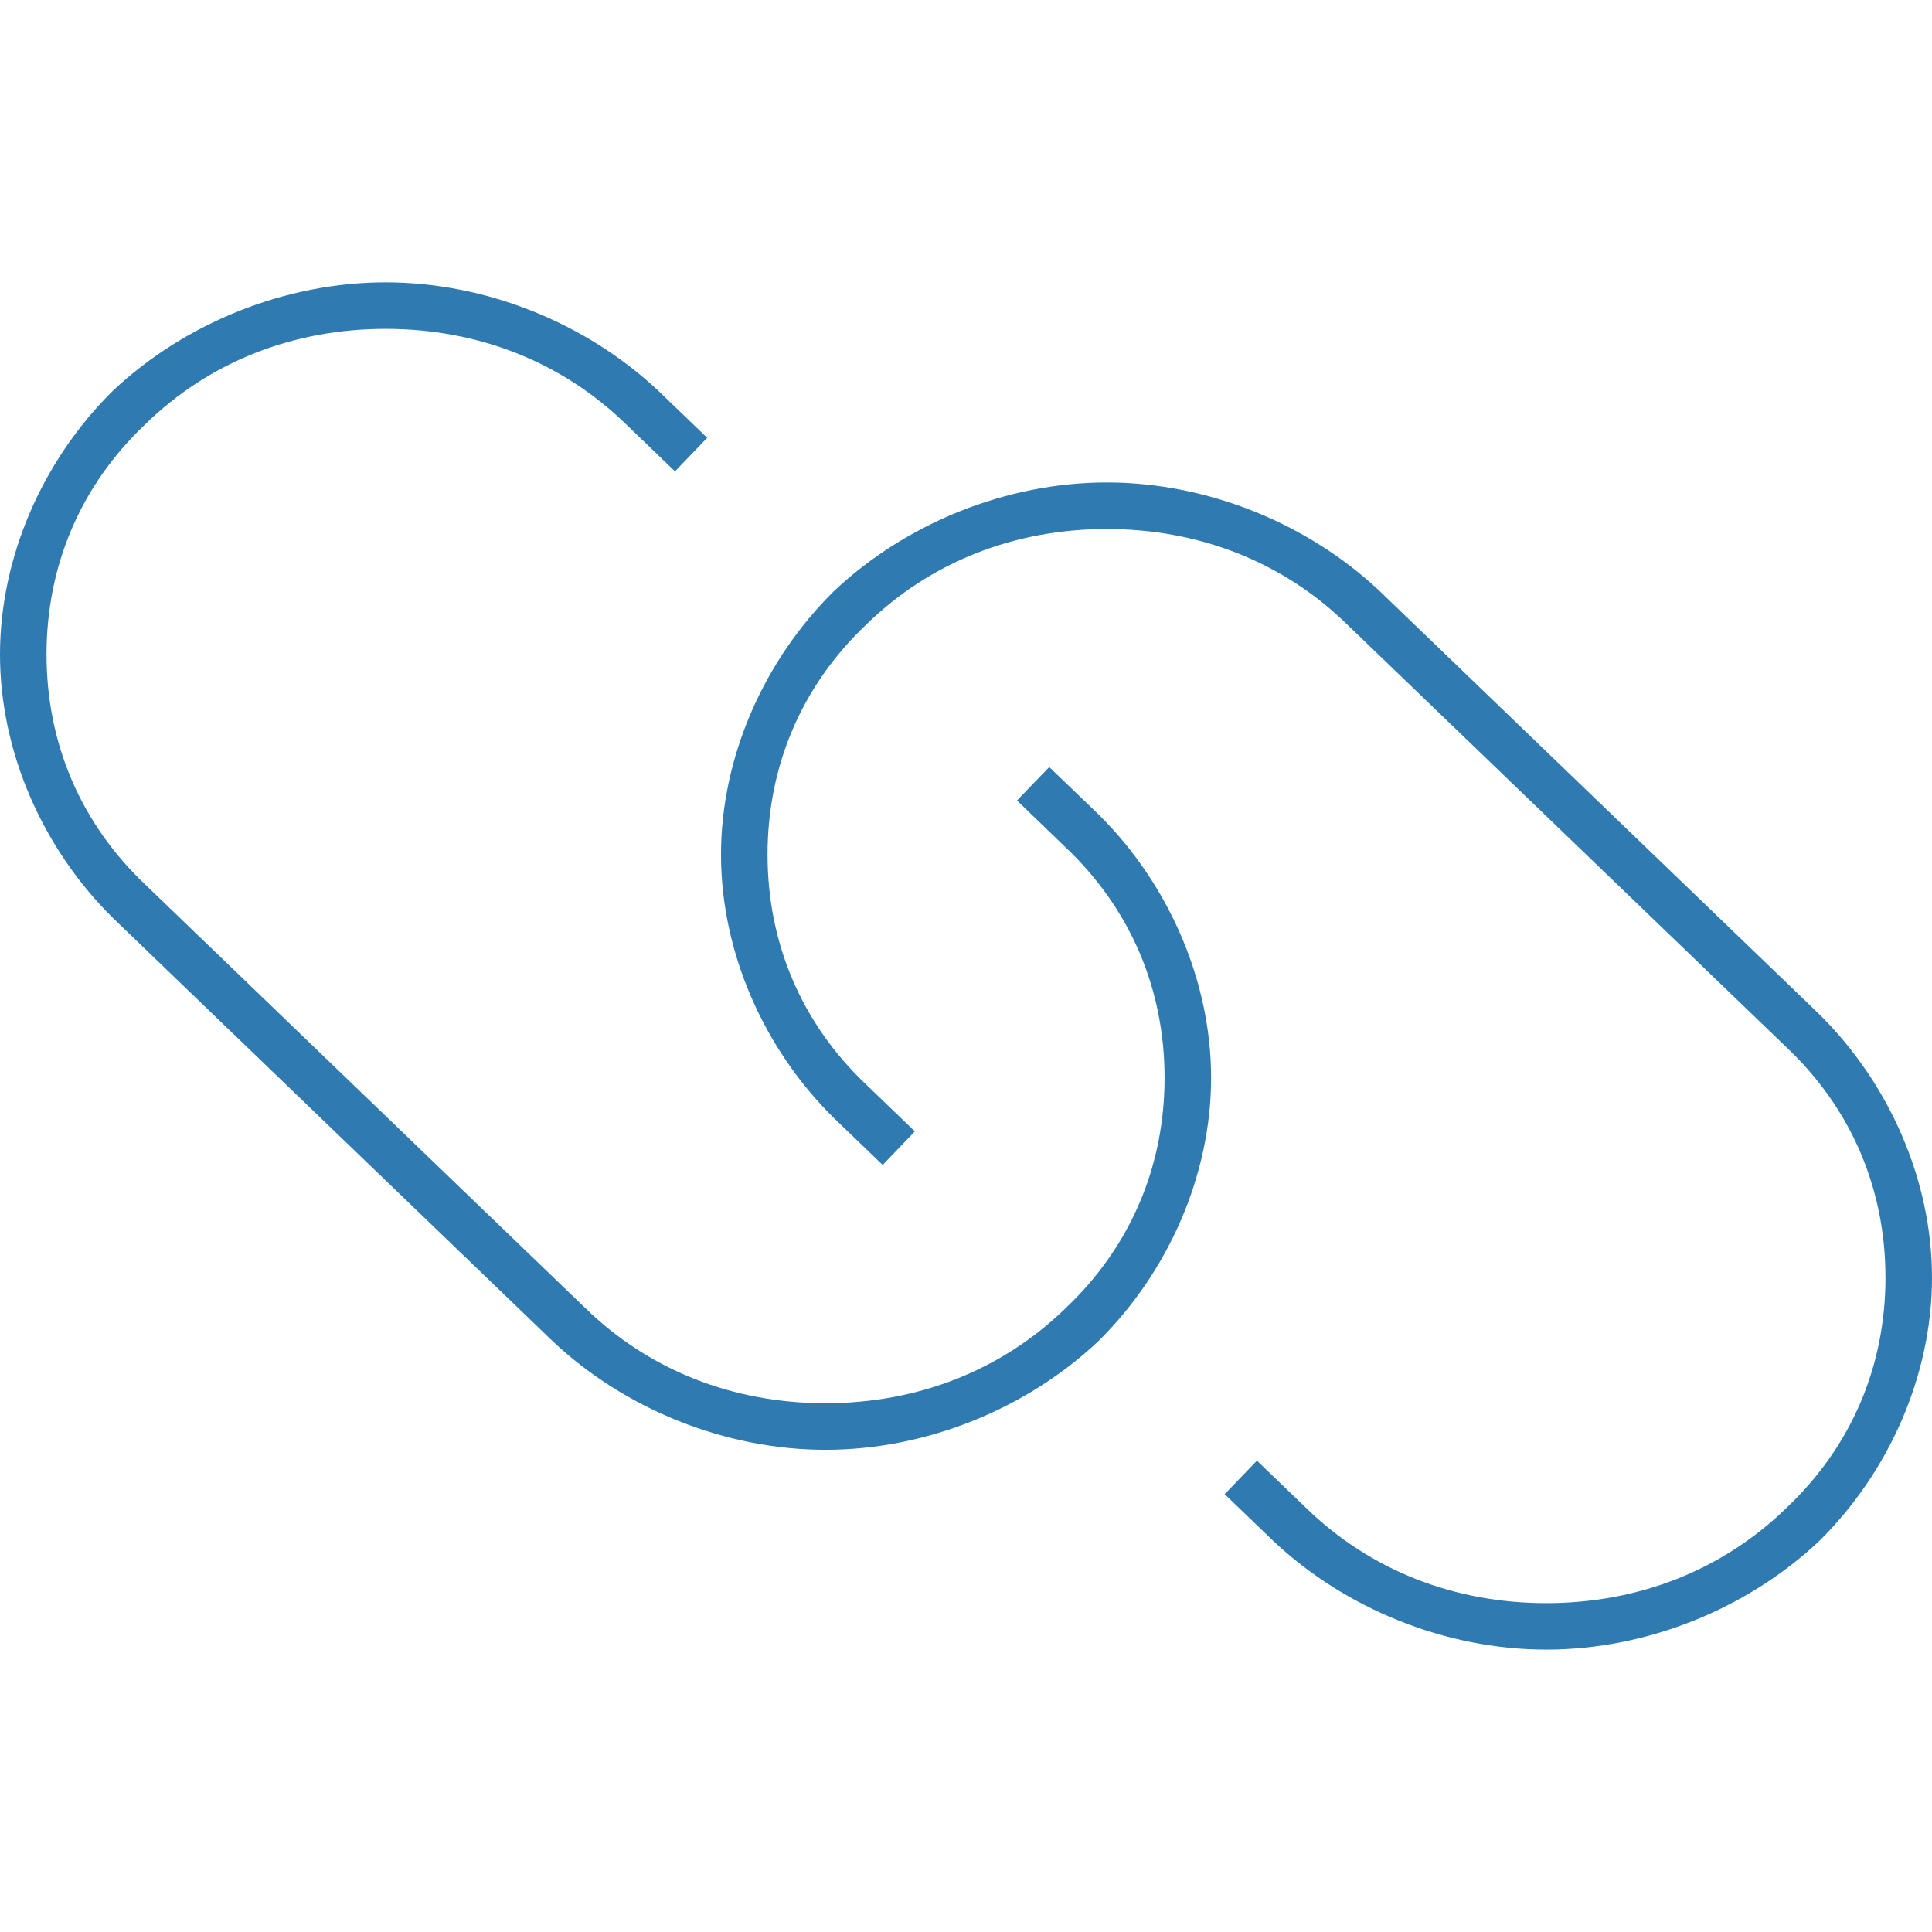
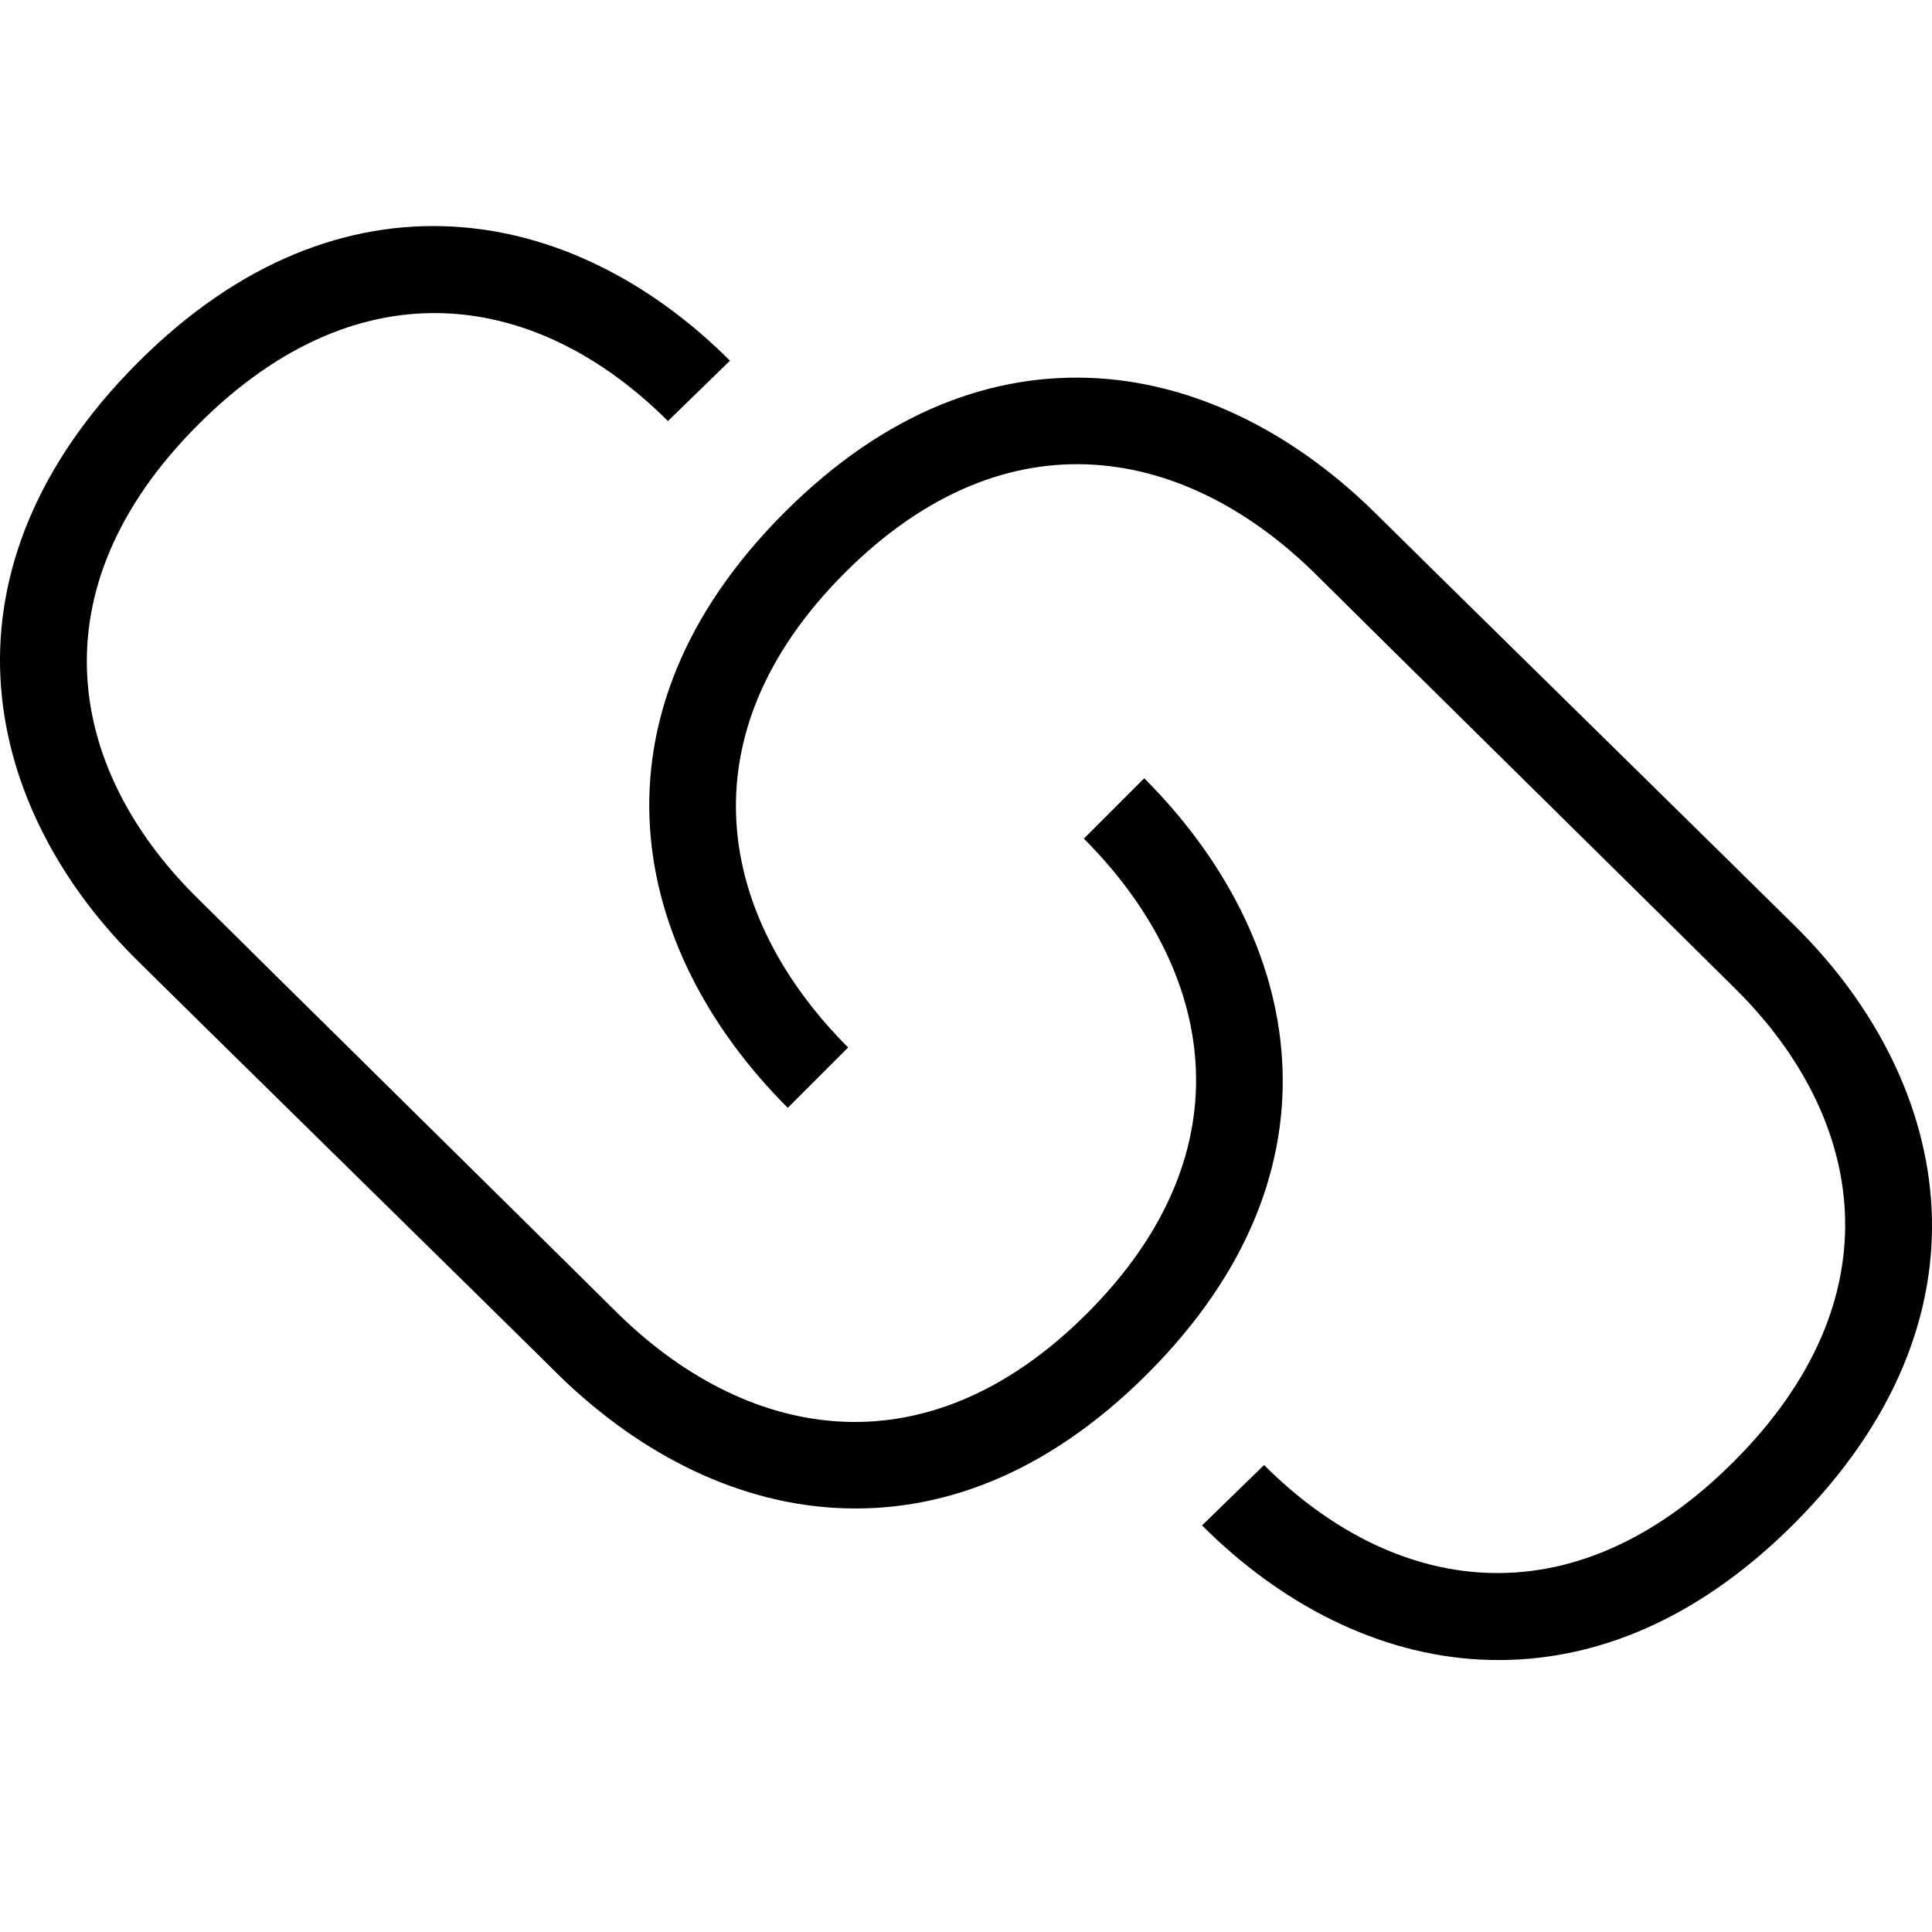
- <svg xmlns="http://www.w3.org/2000/svg" xmlns:ns1="http://vectornator.io" height="100%" style="fill-rule:nonzero;clip-rule:evenodd;stroke-linecap:round;stroke-linejoin:round;" xml:space="preserve" width="100%" version="1.1" viewBox="0 0 36 36">
+ <svg xmlns="http://www.w3.org/2000/svg" xmlns:ns1="http://vectornator.io" height="100%" stroke-miterlimit="10" style="fill-rule:nonzero;clip-rule:evenodd;stroke-linecap:round;stroke-linejoin:round;" version="1.1" viewBox="0 0 36 36" width="100%" xml:space="preserve">
  <defs />
  <g id="Untitled" ns1:layerName="Untitled">
-     <g opacity="1">
-       <path d="M19.551+14.293L20.464+15.17C21.774+16.463+22.567+18.274+22.567+20.083C22.567+21.892+21.773+23.703+20.462+24.995C19.121+26.257+17.253+27.015+15.382+27.015C13.511+27.015+11.642+26.256+10.302+24.995L2.104+17.105C0.792+15.812-8.31496e-07+14.003-8.31496e-07+12.194C-8.31496e-07+10.385+0.794+8.572+2.106+7.279C3.446+6.019+5.315+5.261+7.186+5.261C9.057+5.261+10.925+6.021+12.266+7.281L13.178+8.158L12.577+8.783L11.666+7.906C10.464+6.736+8.897+6.128+7.186+6.128C5.474+6.128+3.906+6.734+2.707+7.906C1.491+9.057+0.867+10.556+0.867+12.194C0.867+13.832+1.491+15.33+2.707+16.483L10.903+24.371C12.102+25.541+13.67+26.147+15.382+26.147C17.093+26.147+18.66+25.541+19.862+24.371C21.075+23.219+21.7+21.721+21.7+20.083C21.7+18.445+21.075+16.946+19.86+15.793L18.95+14.916L19.551+14.293Z" opacity="1" fill="#2f7bb1" />
-       <path d="M16.447+21.707L15.543+20.837C14.229+19.546+13.435+17.735+13.435+15.924C13.435+14.115+14.231+12.303+15.543+11.011C16.882+9.75+18.752+8.99+20.623+8.99C22.496+8.99+24.365+9.75+25.705+11.011L33.894+18.893C35.206+20.186+36+21.995+36+23.806C36+25.617+35.206+27.428+33.892+28.721C32.551+29.981+30.683+30.738+28.812+30.738C26.941+30.738+25.071+29.979+23.732+28.719L22.82+27.842L23.421+27.217L24.333+28.094C25.534+29.264+27.101+29.872+28.812+29.872C30.523+29.872+32.092+29.264+33.292+28.094C34.507+26.943+35.133+25.446+35.133+23.806C35.133+22.166+34.507+20.668+33.292+19.518L25.102+11.636C23.903+10.464+22.335+9.857+20.623+9.857C18.912+9.857+17.343+10.464+16.143+11.636C14.928+12.788+14.302+14.286+14.302+15.924C14.302+17.564+14.928+19.062+16.145+20.214L17.048+21.082L16.447+21.707Z" opacity="1" fill="#2f7bb1" />
-     </g>
+     <path d="M8.414 4.221C6.497 4.123 4.472 4.851 2.571 6.753C0.667 8.656-0.088 10.702 0.008 12.627C0.104 14.553 1.045 16.383 2.508 17.846C3.112 18.45 9.736 24.949 10.321 25.534C11.796 27.009 13.614 27.979 15.539 28.096C17.465 28.214 19.482 27.498 21.383 25.596C25.187 21.792 24.283 17.465 21.321 14.502L20.196 15.627C22.609 18.041 23.312 21.417 20.258 24.471C17.205 27.525 13.847 26.811 11.446 24.409C10.857 23.82 4.232 17.289 3.633 16.69C1.26 14.317 0.626 10.978 3.696 7.909C6.759 4.845 10.074 5.475 12.446 7.846L13.602 6.721C12.14 5.259 10.331 4.319 8.414 4.221Z" fill="#000000" fill-rule="evenodd" opacity="1" stroke="none" />
+     <path d="M27.586 30.924C29.503 31.022 31.528 30.295 33.429 28.393C35.333 26.489 36.088 24.443 35.992 22.518C35.896 20.593 34.955 18.762 33.492 17.299C32.888 16.696 26.264 10.196 25.679 9.612C24.204 8.136 22.386 7.167 20.461 7.049C18.535 6.931 16.518 7.648 14.617 9.549C10.813 13.353 11.717 17.681 14.679 20.643L15.804 19.518C13.391 17.105 12.688 13.728 15.742 10.674C18.795 7.621 22.153 8.335 24.554 10.737C25.143 11.326 31.768 17.856 32.367 18.456C34.74 20.829 35.374 24.168 32.304 27.237C29.241 30.3 25.926 29.671 23.554 27.299L22.398 28.424C23.86 29.886 25.669 30.826 27.586 30.924Z" fill="#000000" fill-rule="evenodd" opacity="1" stroke="none" />
  </g>
</svg>
